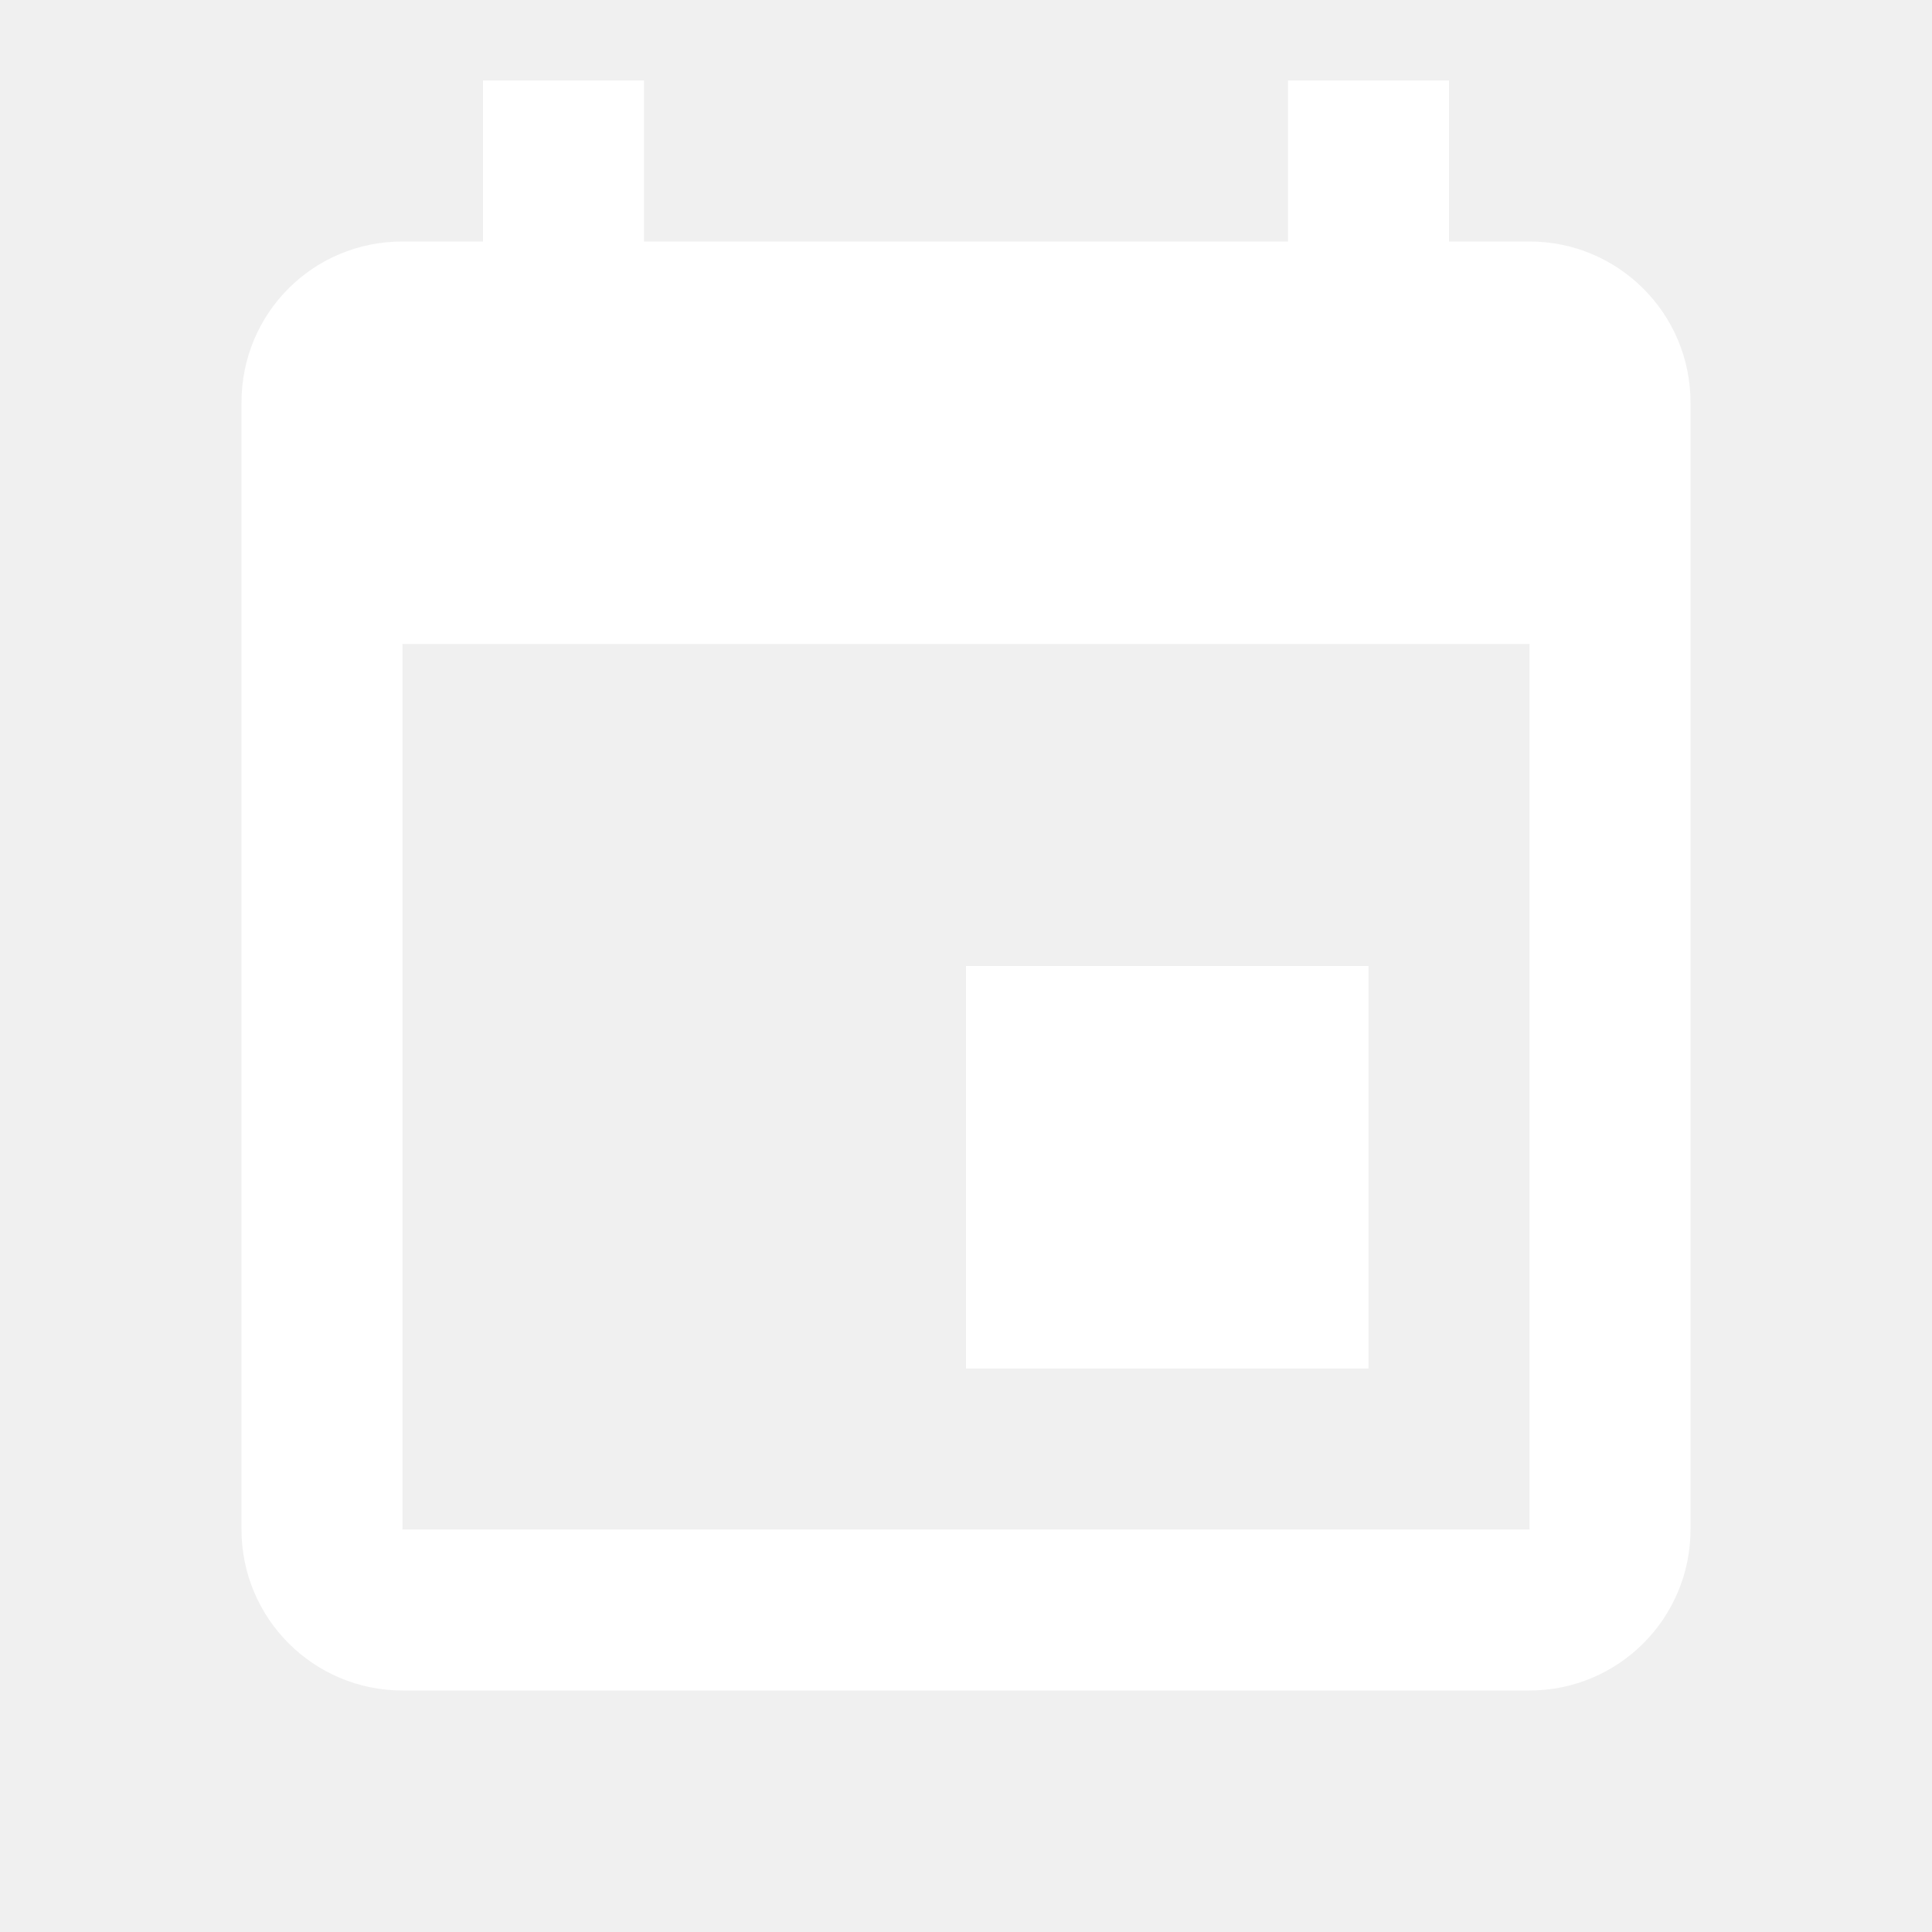
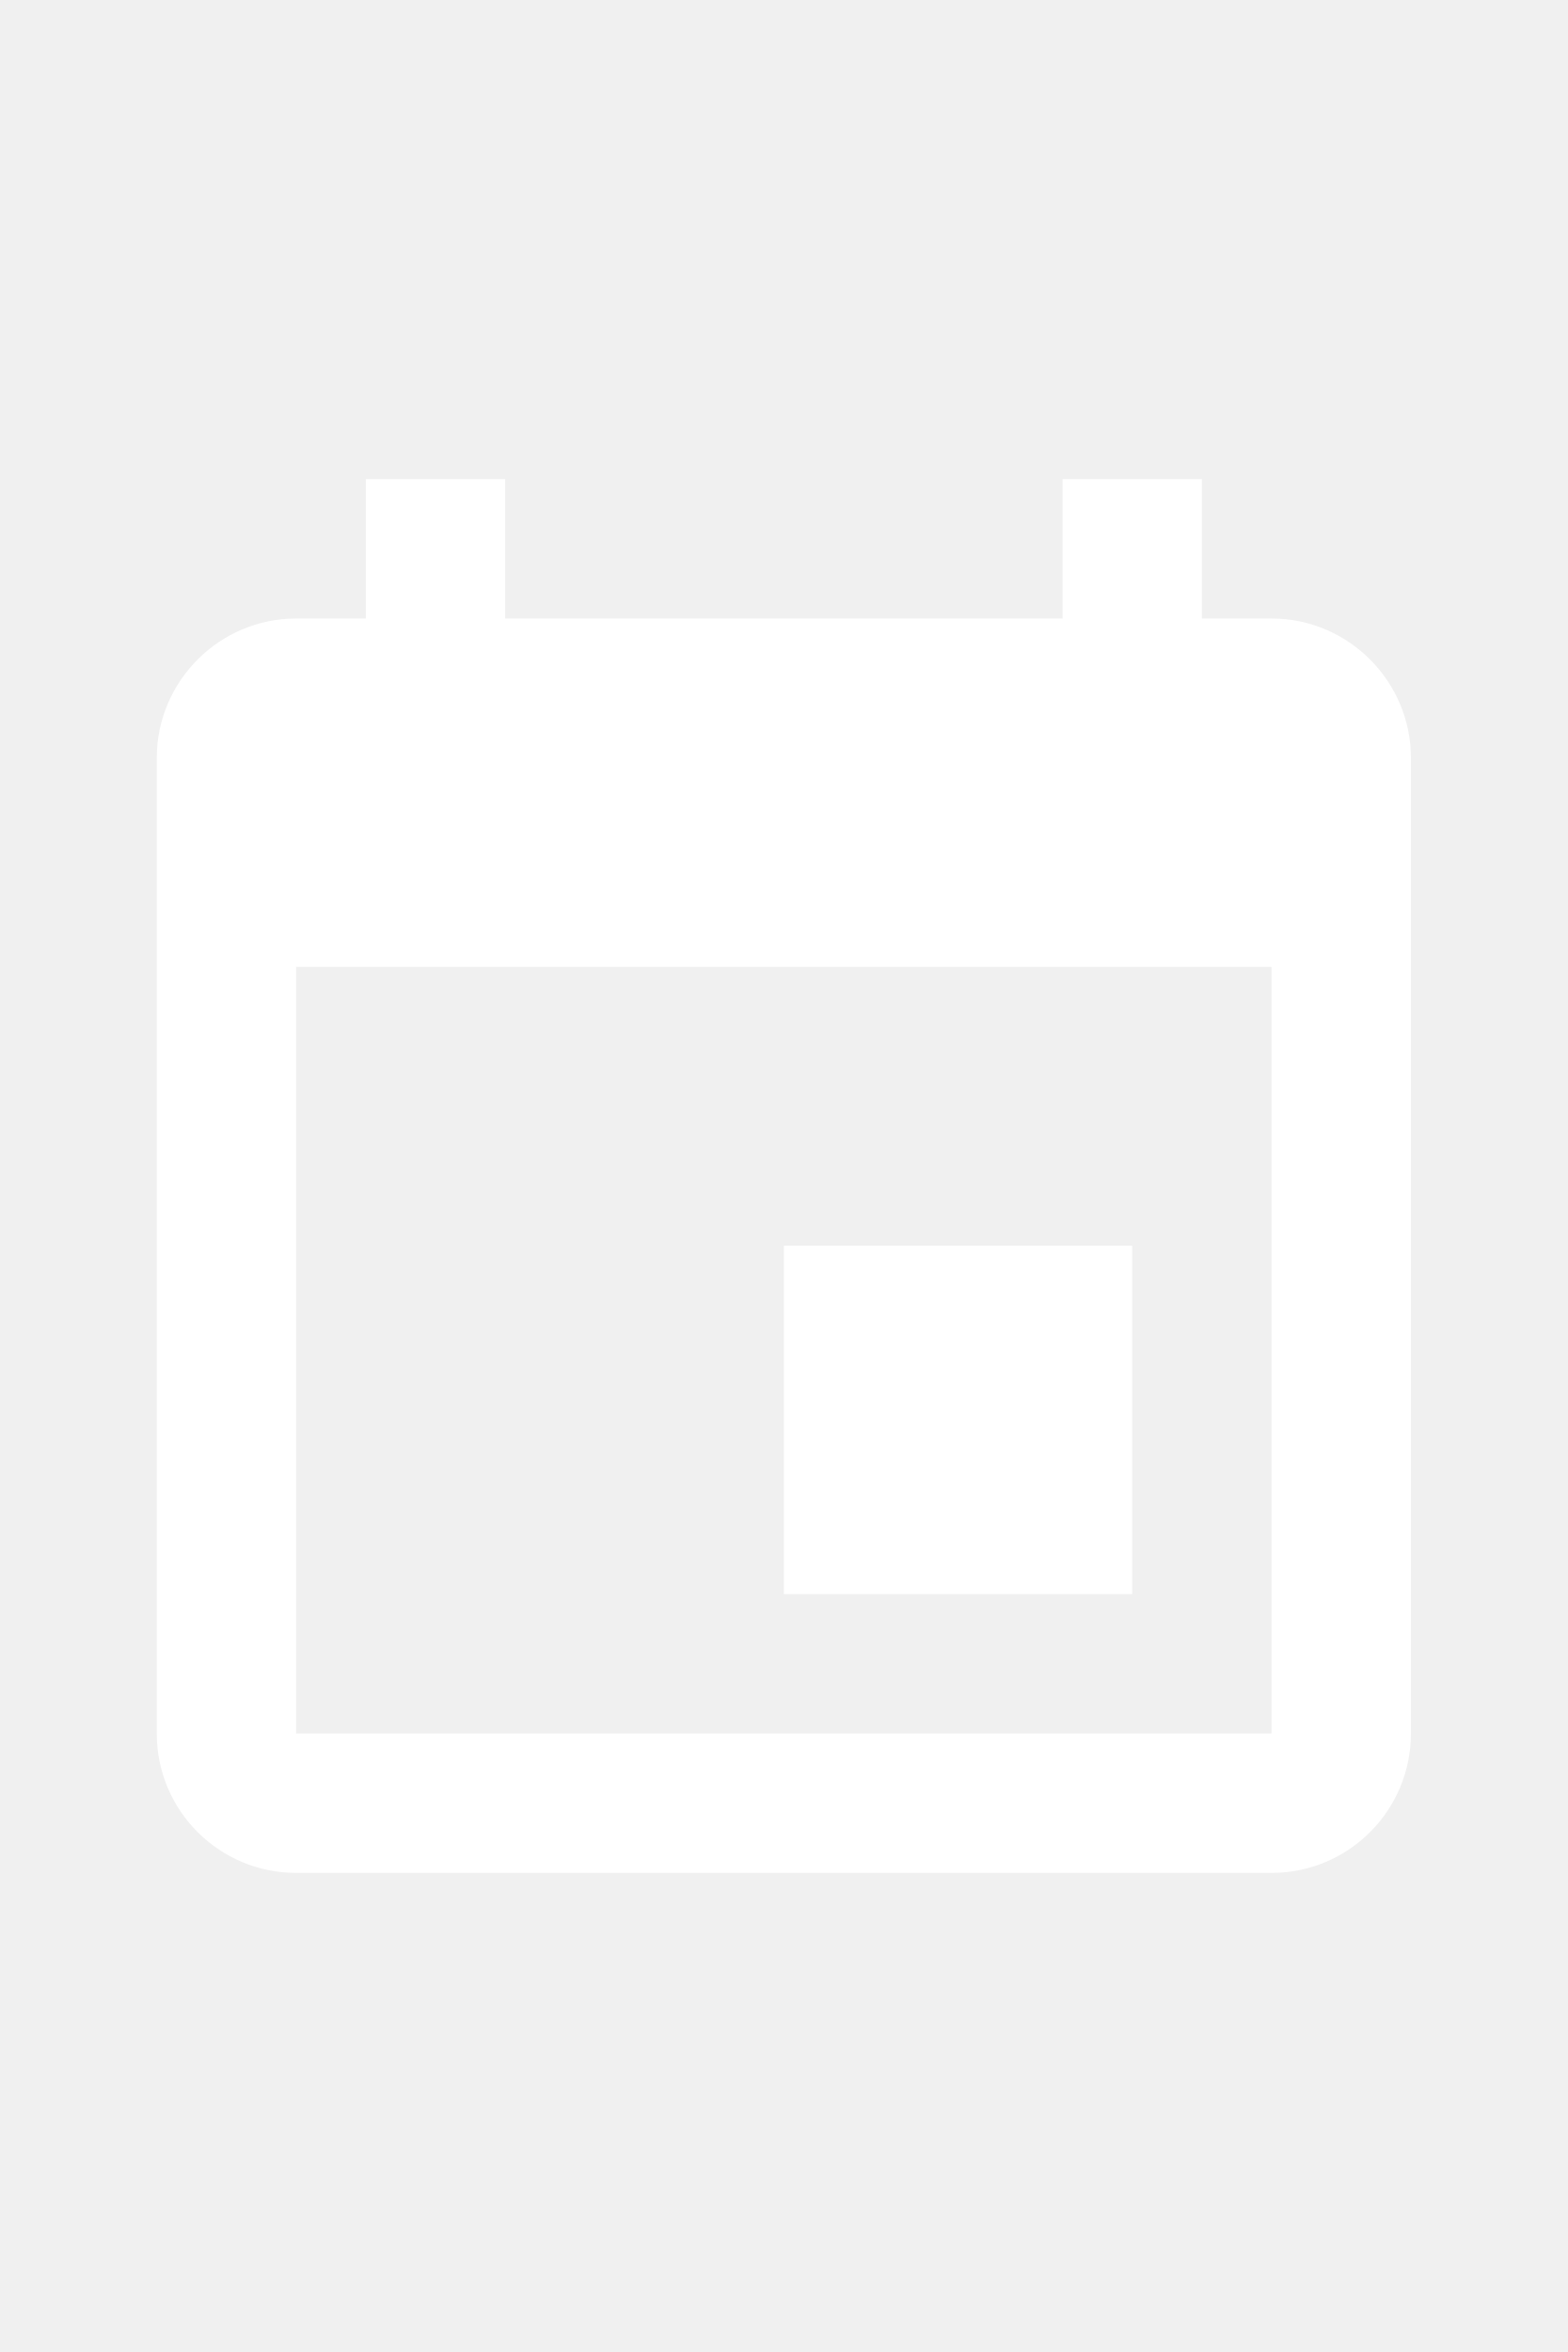
- <svg width="24" height="24" aria-hidden="true" focusable="false" version="1.1" viewBox="0 0 24 24">
-   <path d="M16,1 V3 H8 V1 H6 V3 H5 C3.89,3 3,3.89 3,5 V19 A2,2 0 0,0 5,21 H19 A2,2 0 0,0 21,19 V5 C21,3.89 20.1,3 19,3 H18 V1 M19,19 h-14 v-11 h14 Z" fill="#fff" />
-   <path d="M17,12 H12 V17 H17 V12 Z" fill="#fff" />
+ <svg xmlns="http://www.w3.org/2000/svg" width="20" height="30" aria-hidden="true" focusable="false" version="1.1" viewBox="0 0 20 30">
+   <path d="m13.556 6.111v1.778h-7.111v-1.778h-1.778v1.778h-0.889c-0.978 0-1.778 0.8-1.778 1.778v12.444a1.778 1.778 0 0 0 1.778 1.778h12.444a1.778 1.778 0 0 0 1.778-1.778v-12.444c0-0.978-0.8-1.778-1.778-1.778h-0.889v-1.778m0.889 16h-12.444v-9.778h12.444m-1.778 3.556h-4.444v4.444h4.444z" fill="#fff" />
</svg>
